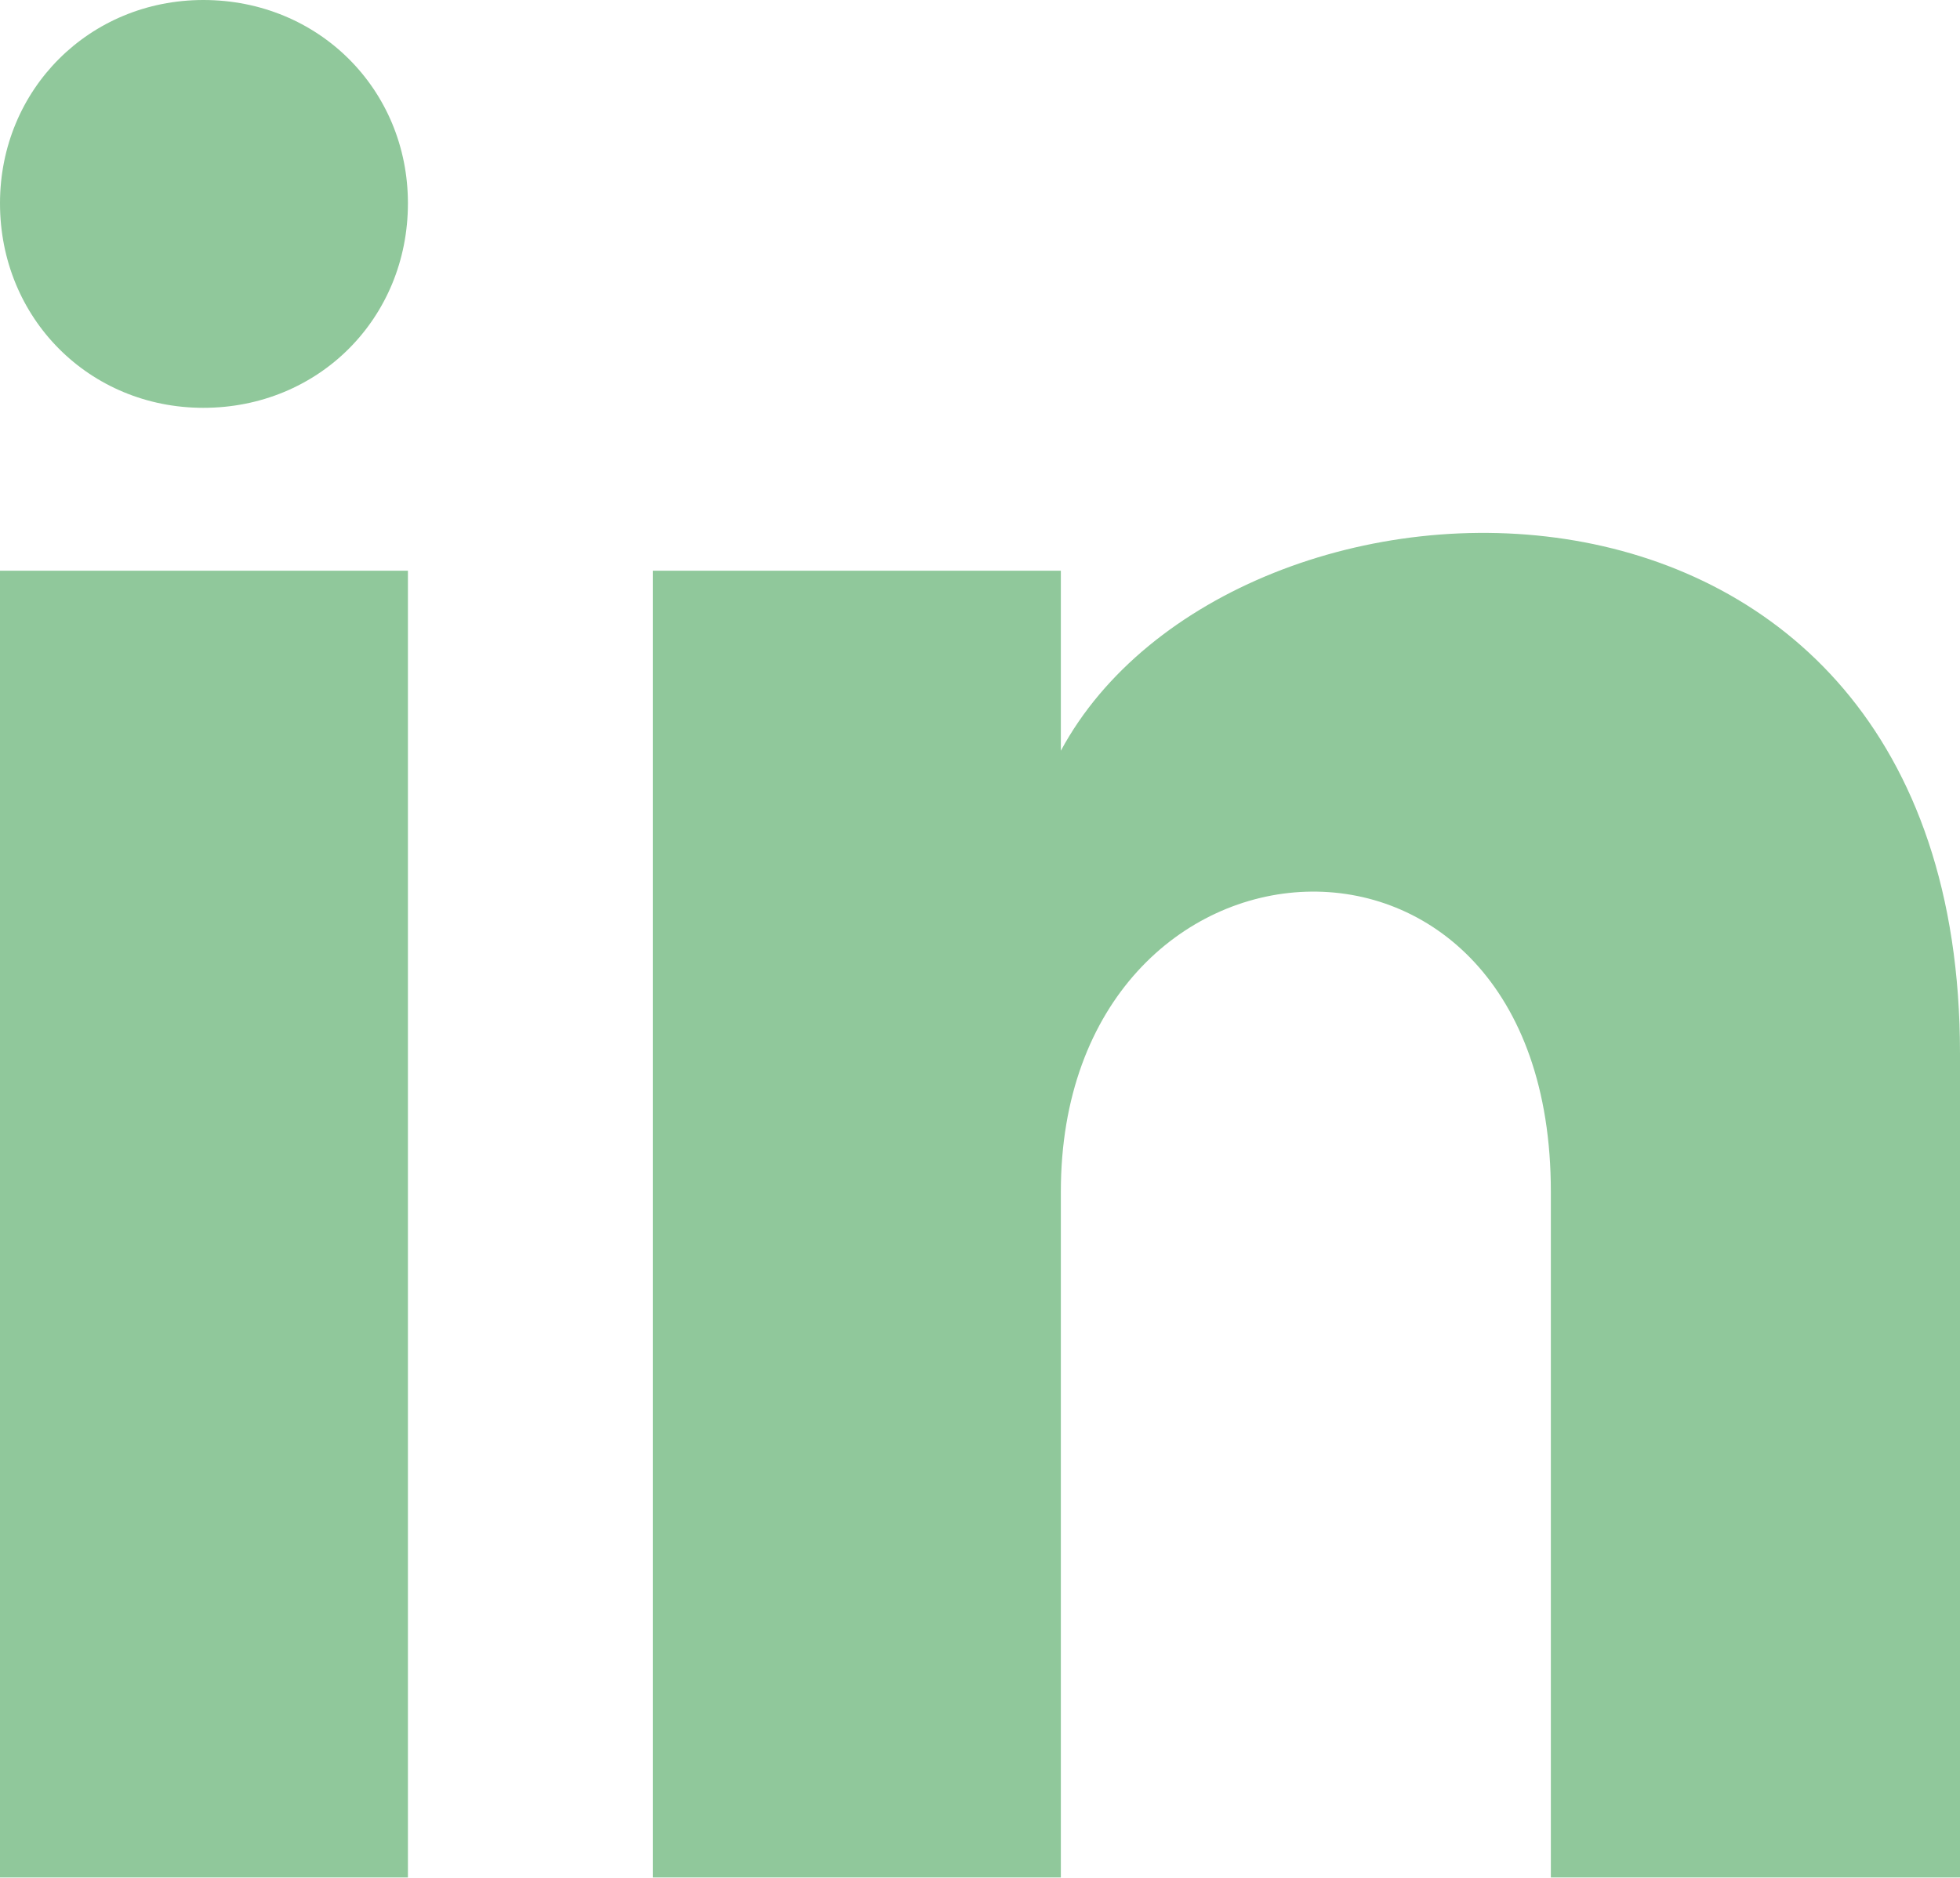
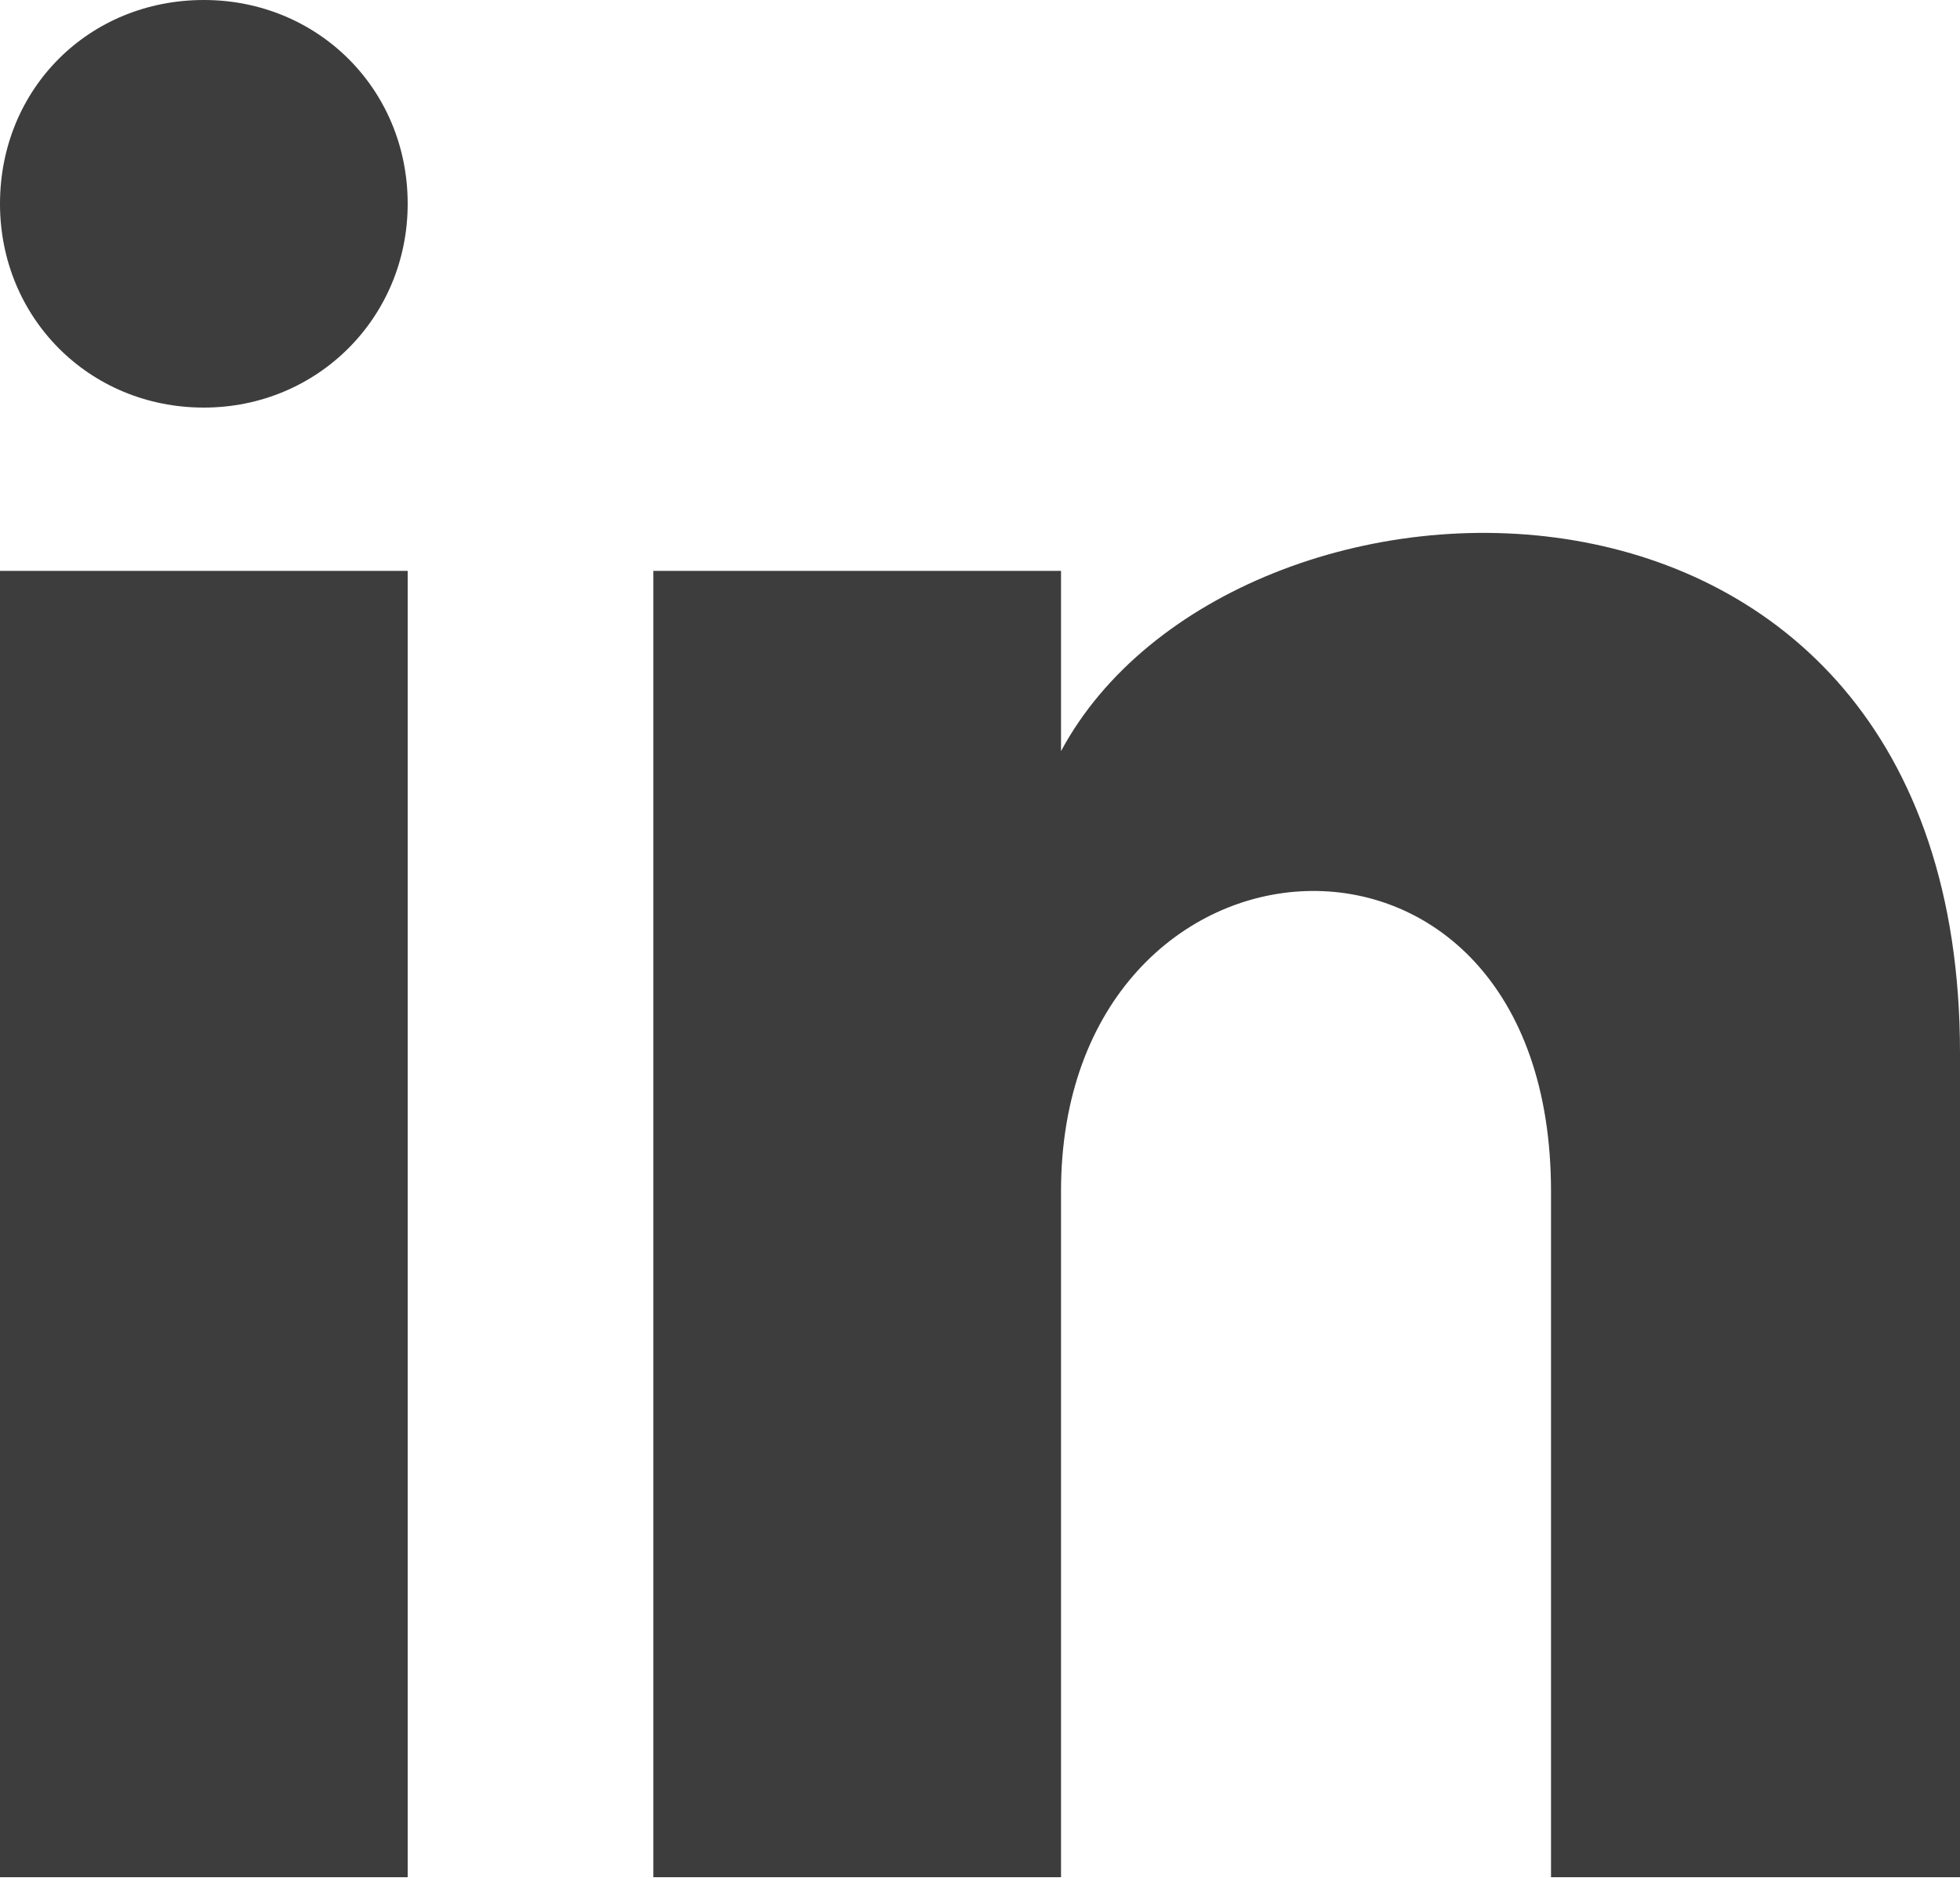
- <svg xmlns="http://www.w3.org/2000/svg" width="16" height="15.333" viewBox="0 0 16 15.333" fill="none">
+ <svg xmlns="http://www.w3.org/2000/svg" width="15" height="14.375" viewBox="0 0 15 14.375" fill="none">
  <defs />
-   <path id="Linkedin" d="M3.33 1.66C3.33 2.6 2.6 3.33 1.66 3.33C0.73 3.33 0 2.6 0 1.66C0 0.73 0.73 0 1.66 0C2.6 0 3.33 0.73 3.33 1.66ZM3.33 4.66L0 4.66L0 15.33L3.33 15.33L3.33 4.66ZM8.66 4.66L5.33 4.66L5.33 15.33L8.66 15.33L8.66 9.73C8.66 6.6 12.66 6.33 12.66 9.73L12.66 15.33L16 15.33L16 8.6C16 3.33 10.06 3.53 8.66 6.13L8.66 4.66Z" fill="#46A358" fill-opacity="0.6" fill-rule="nonzero" />
+   <path id="Linkedin" d="M3.12 1.56C3.12 2.43 2.43 3.12 1.56 3.12C0.68 3.12 0 2.43 0 1.56C0 0.68 0.68 0 1.56 0C2.43 0 3.12 0.68 3.12 1.56ZM3.12 4.37L0 4.37L0 14.37L3.12 14.37L3.12 4.37ZM8.12 4.37L5 4.37L5 14.37L8.12 14.37L8.12 9.12C8.12 6.18 11.87 5.93 11.87 9.12L11.87 14.37L15 14.37L15 8.06C15 3.12 9.43 3.31 8.12 5.75L8.12 4.37Z" fill="#3D3D3D" fill-opacity="1" fill-rule="nonzero" />
</svg>
